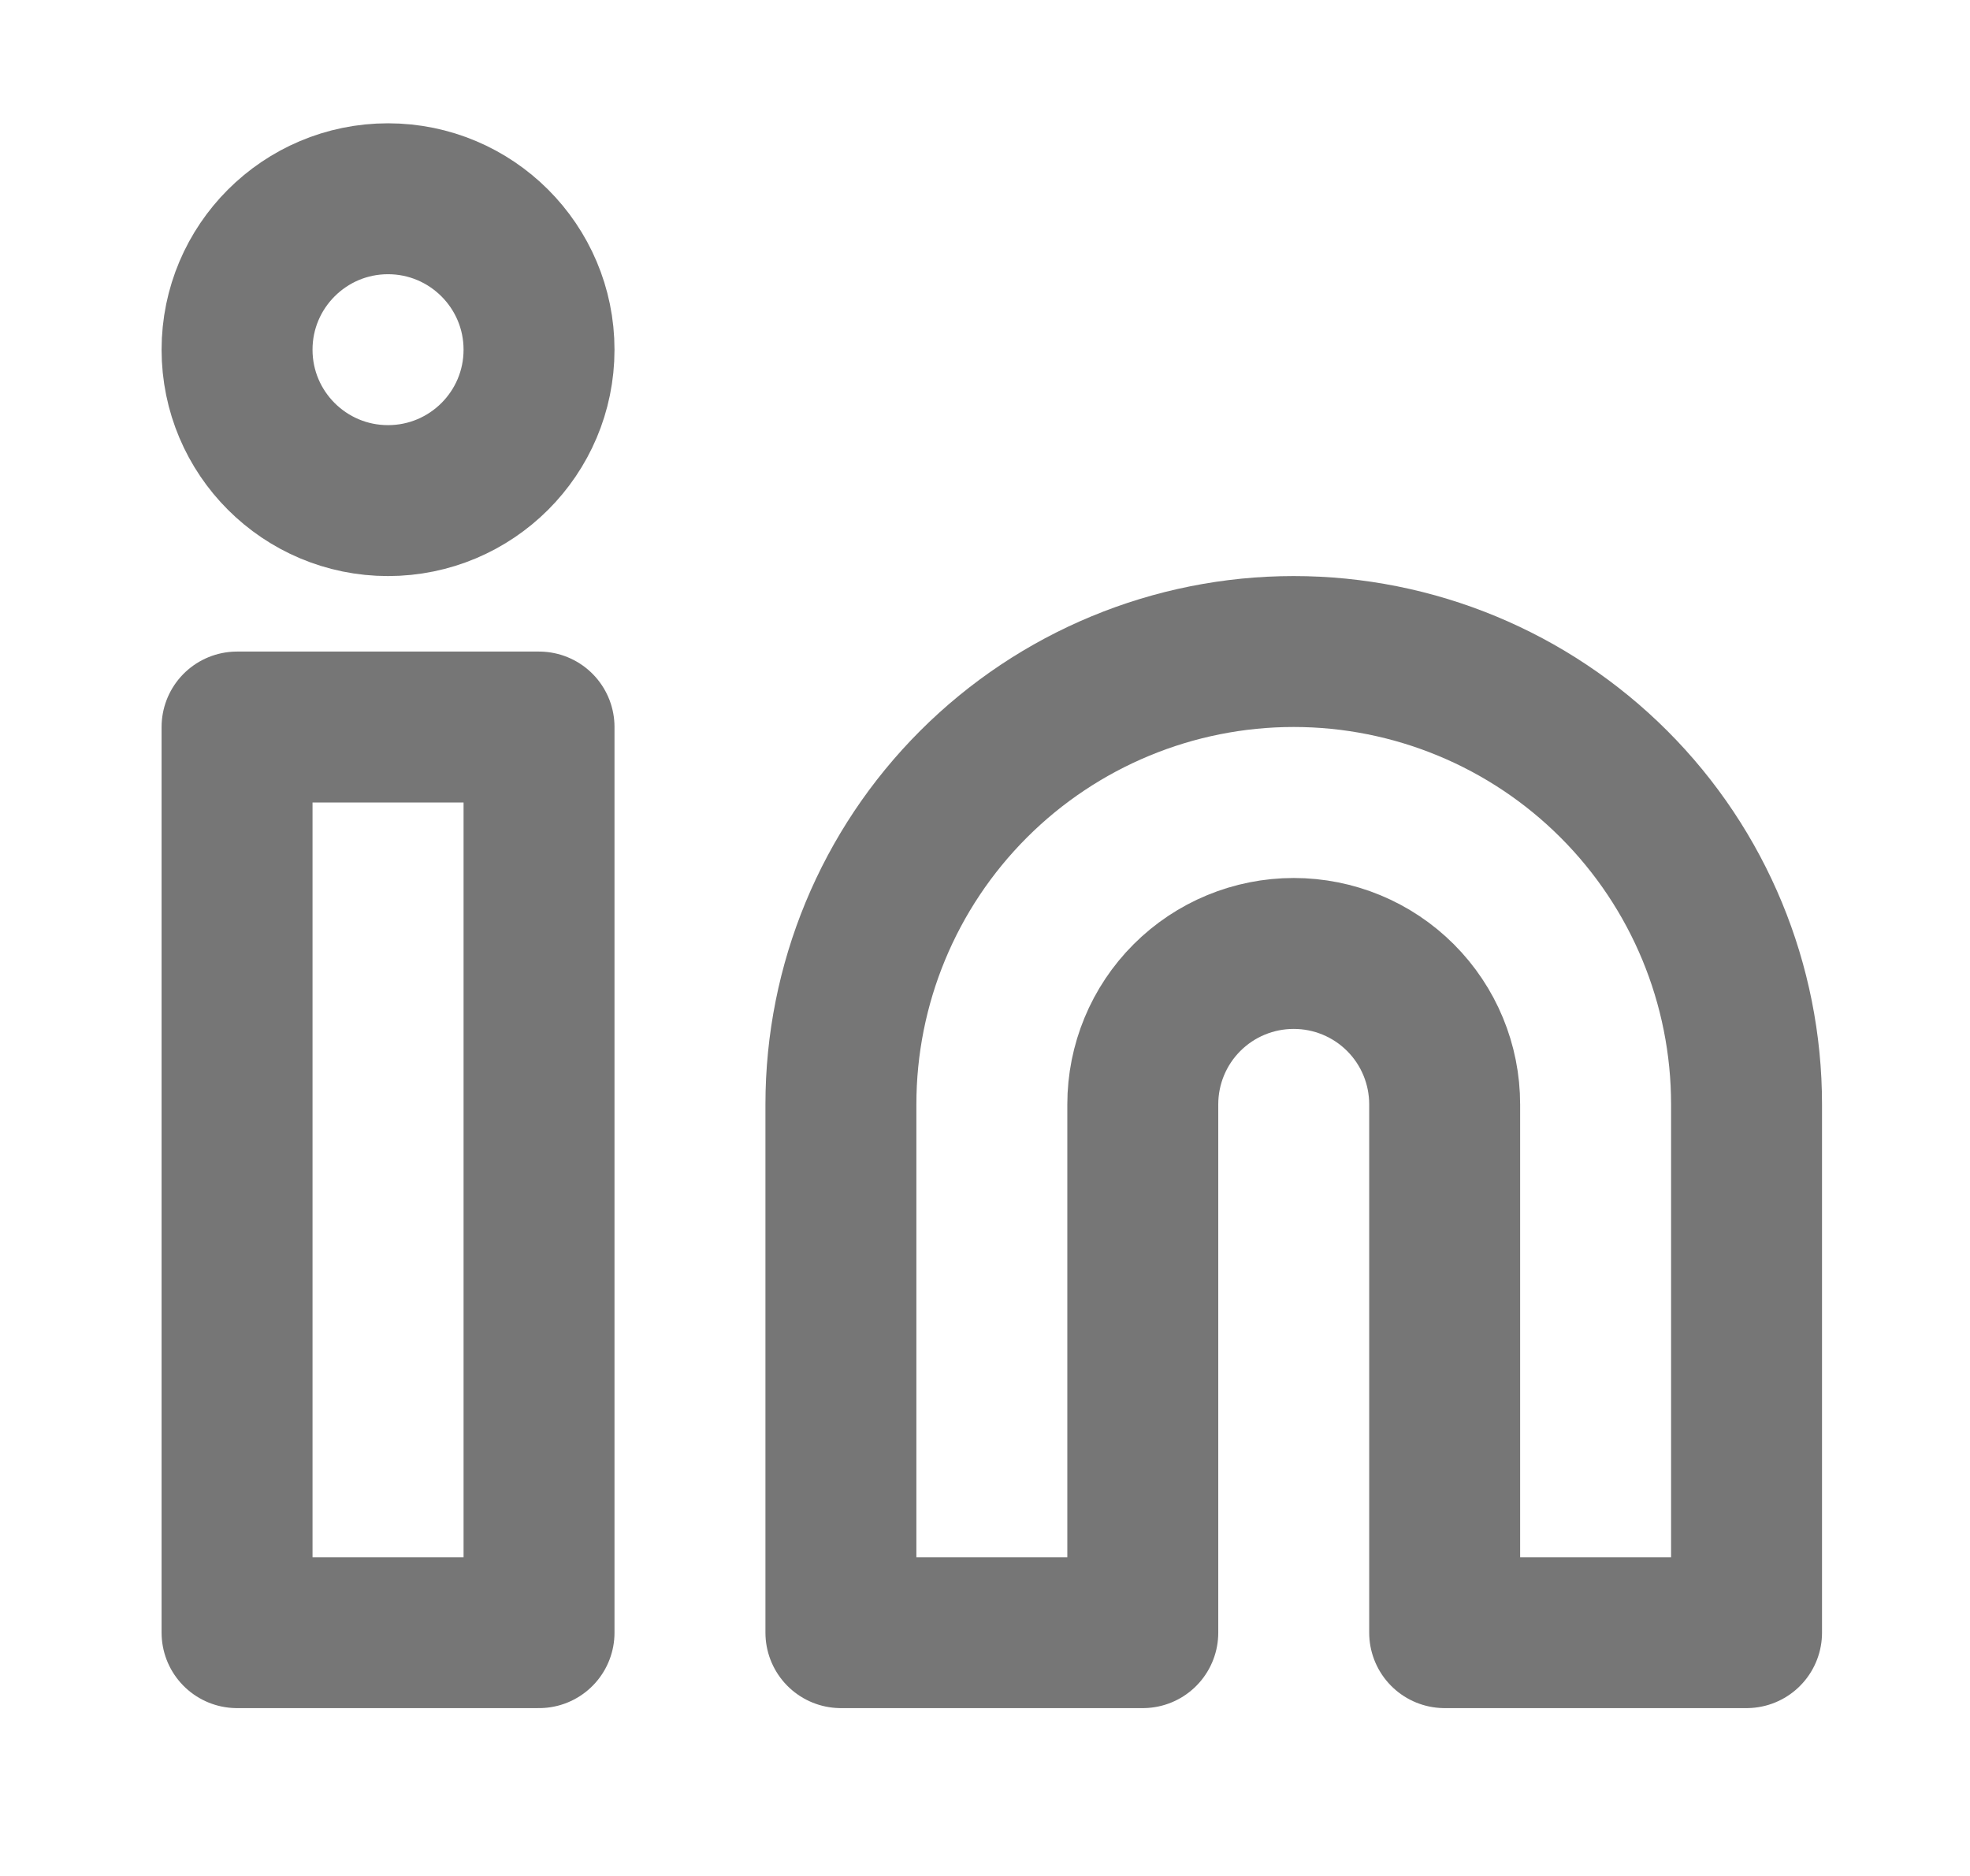
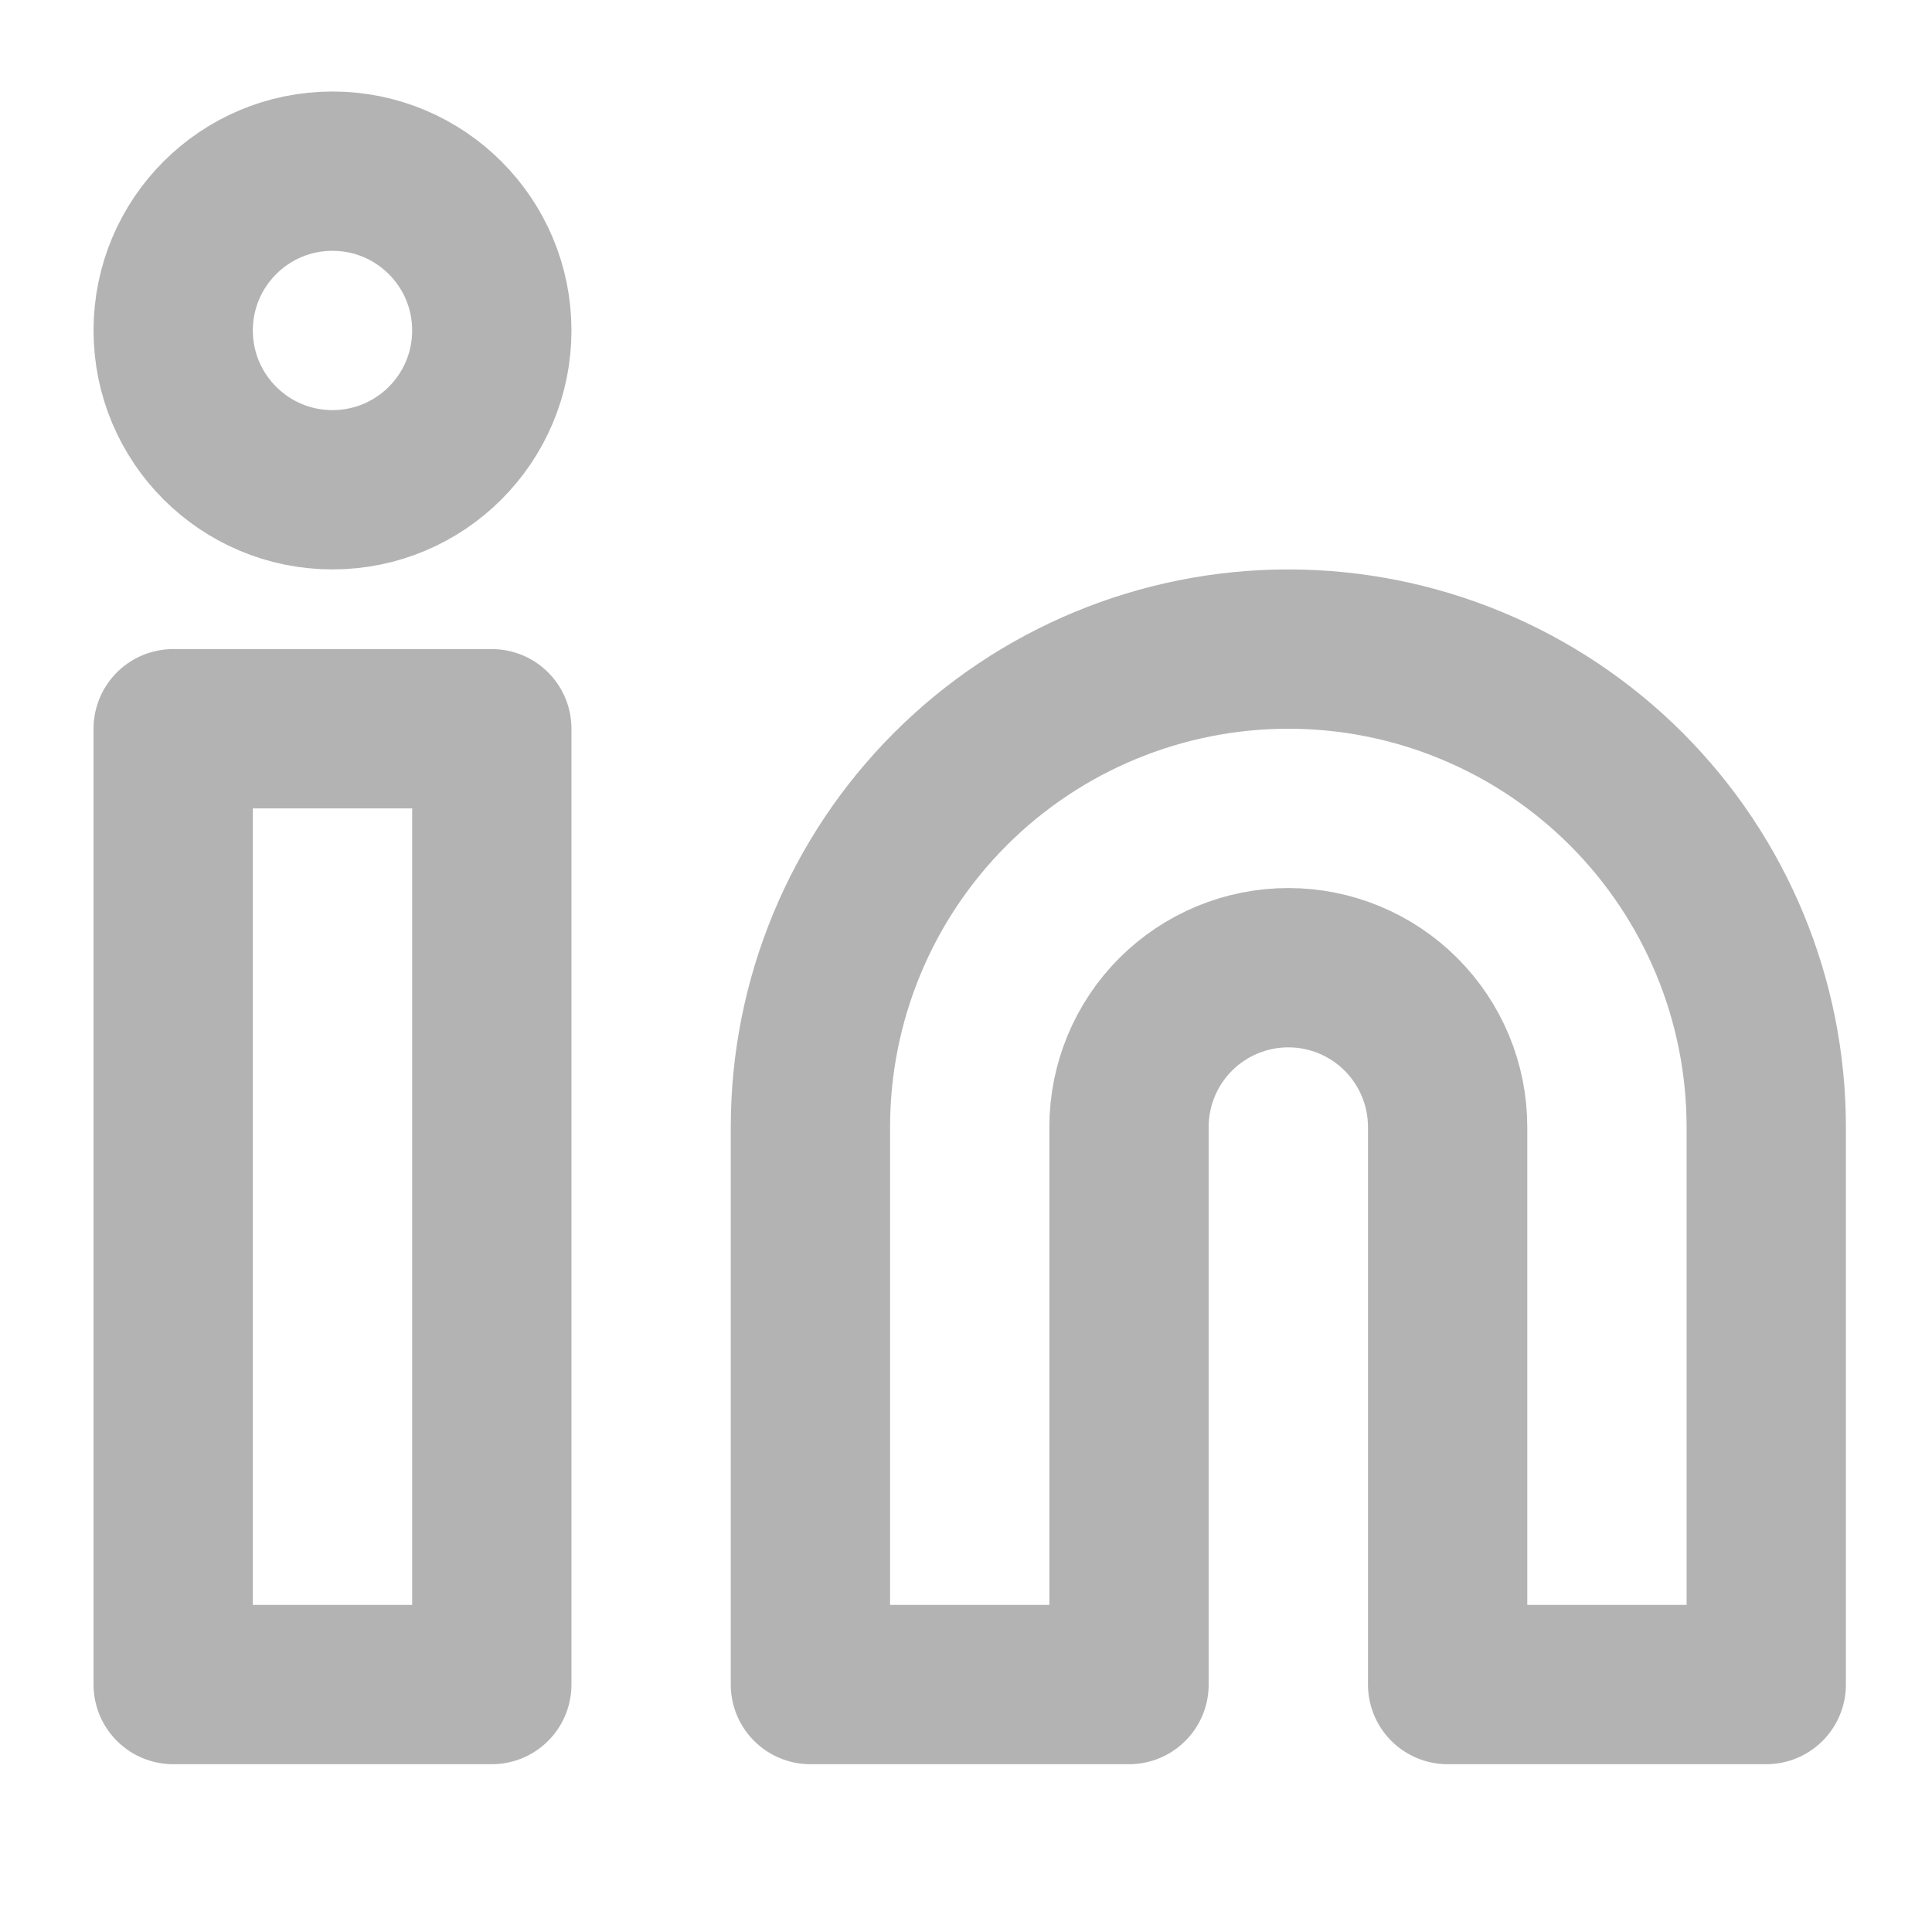
- <svg xmlns="http://www.w3.org/2000/svg" width="21" height="20" viewBox="0 0 21 20" fill="none">
-   <path d="M13.791 6.946C15.071 6.946 16.299 7.455 17.204 8.36C18.11 9.266 18.618 10.493 18.618 11.774V17.406H15.4V11.774C15.4 11.347 15.231 10.938 14.929 10.636C14.627 10.334 14.218 10.165 13.791 10.165C13.364 10.165 12.955 10.334 12.653 10.636C12.351 10.938 12.182 11.347 12.182 11.774V17.406H8.964V11.774C8.964 10.493 9.472 9.266 10.378 8.36C11.283 7.455 12.511 6.946 13.791 6.946Z" stroke="#767676" stroke-width="1.609" stroke-linecap="round" stroke-linejoin="round" />
-   <path d="M5.746 7.751H2.527V17.406H5.746V7.751Z" stroke="#767676" stroke-width="1.609" stroke-linecap="round" stroke-linejoin="round" />
-   <path d="M4.136 5.337C5.025 5.337 5.746 4.617 5.746 3.728C5.746 2.84 5.025 2.119 4.136 2.119C3.248 2.119 2.527 2.84 2.527 3.728C2.527 4.617 3.248 5.337 4.136 5.337Z" stroke="#767676" stroke-width="1.609" stroke-linecap="round" stroke-linejoin="round" />
+ <svg xmlns="http://www.w3.org/2000/svg" width="106" height="106" viewBox="0 0 106 106" fill="none">
+   <path d="M70.685 35.612C77.639 35.612 84.308 38.374 89.226 43.292C94.143 48.209 96.906 54.879 96.906 61.833V92.424H79.425V61.833C79.425 59.515 78.504 57.292 76.865 55.653C75.226 54.014 73.003 53.093 70.685 53.093C68.367 53.093 66.144 54.014 64.504 55.653C62.865 57.292 61.944 59.515 61.944 61.833V92.424H44.464V61.833C44.464 54.879 47.226 48.209 52.144 43.292C57.061 38.374 63.73 35.612 70.685 35.612Z" stroke="#B3B3B3" stroke-width="8.74" stroke-linecap="round" stroke-linejoin="round" />
+   <path d="M26.983 39.982H9.502V92.424H26.983V39.982Z" stroke="#B3B3B3" stroke-width="8.74" stroke-linecap="round" stroke-linejoin="round" />
+   <path d="M18.242 26.871C23.07 26.871 26.983 22.958 26.983 18.131C26.983 13.304 23.07 9.391 18.242 9.391C13.415 9.391 9.502 13.304 9.502 18.131C9.502 22.958 13.415 26.871 18.242 26.871Z" stroke="#B3B3B3" stroke-width="8.74" stroke-linecap="round" stroke-linejoin="round" />
</svg>
